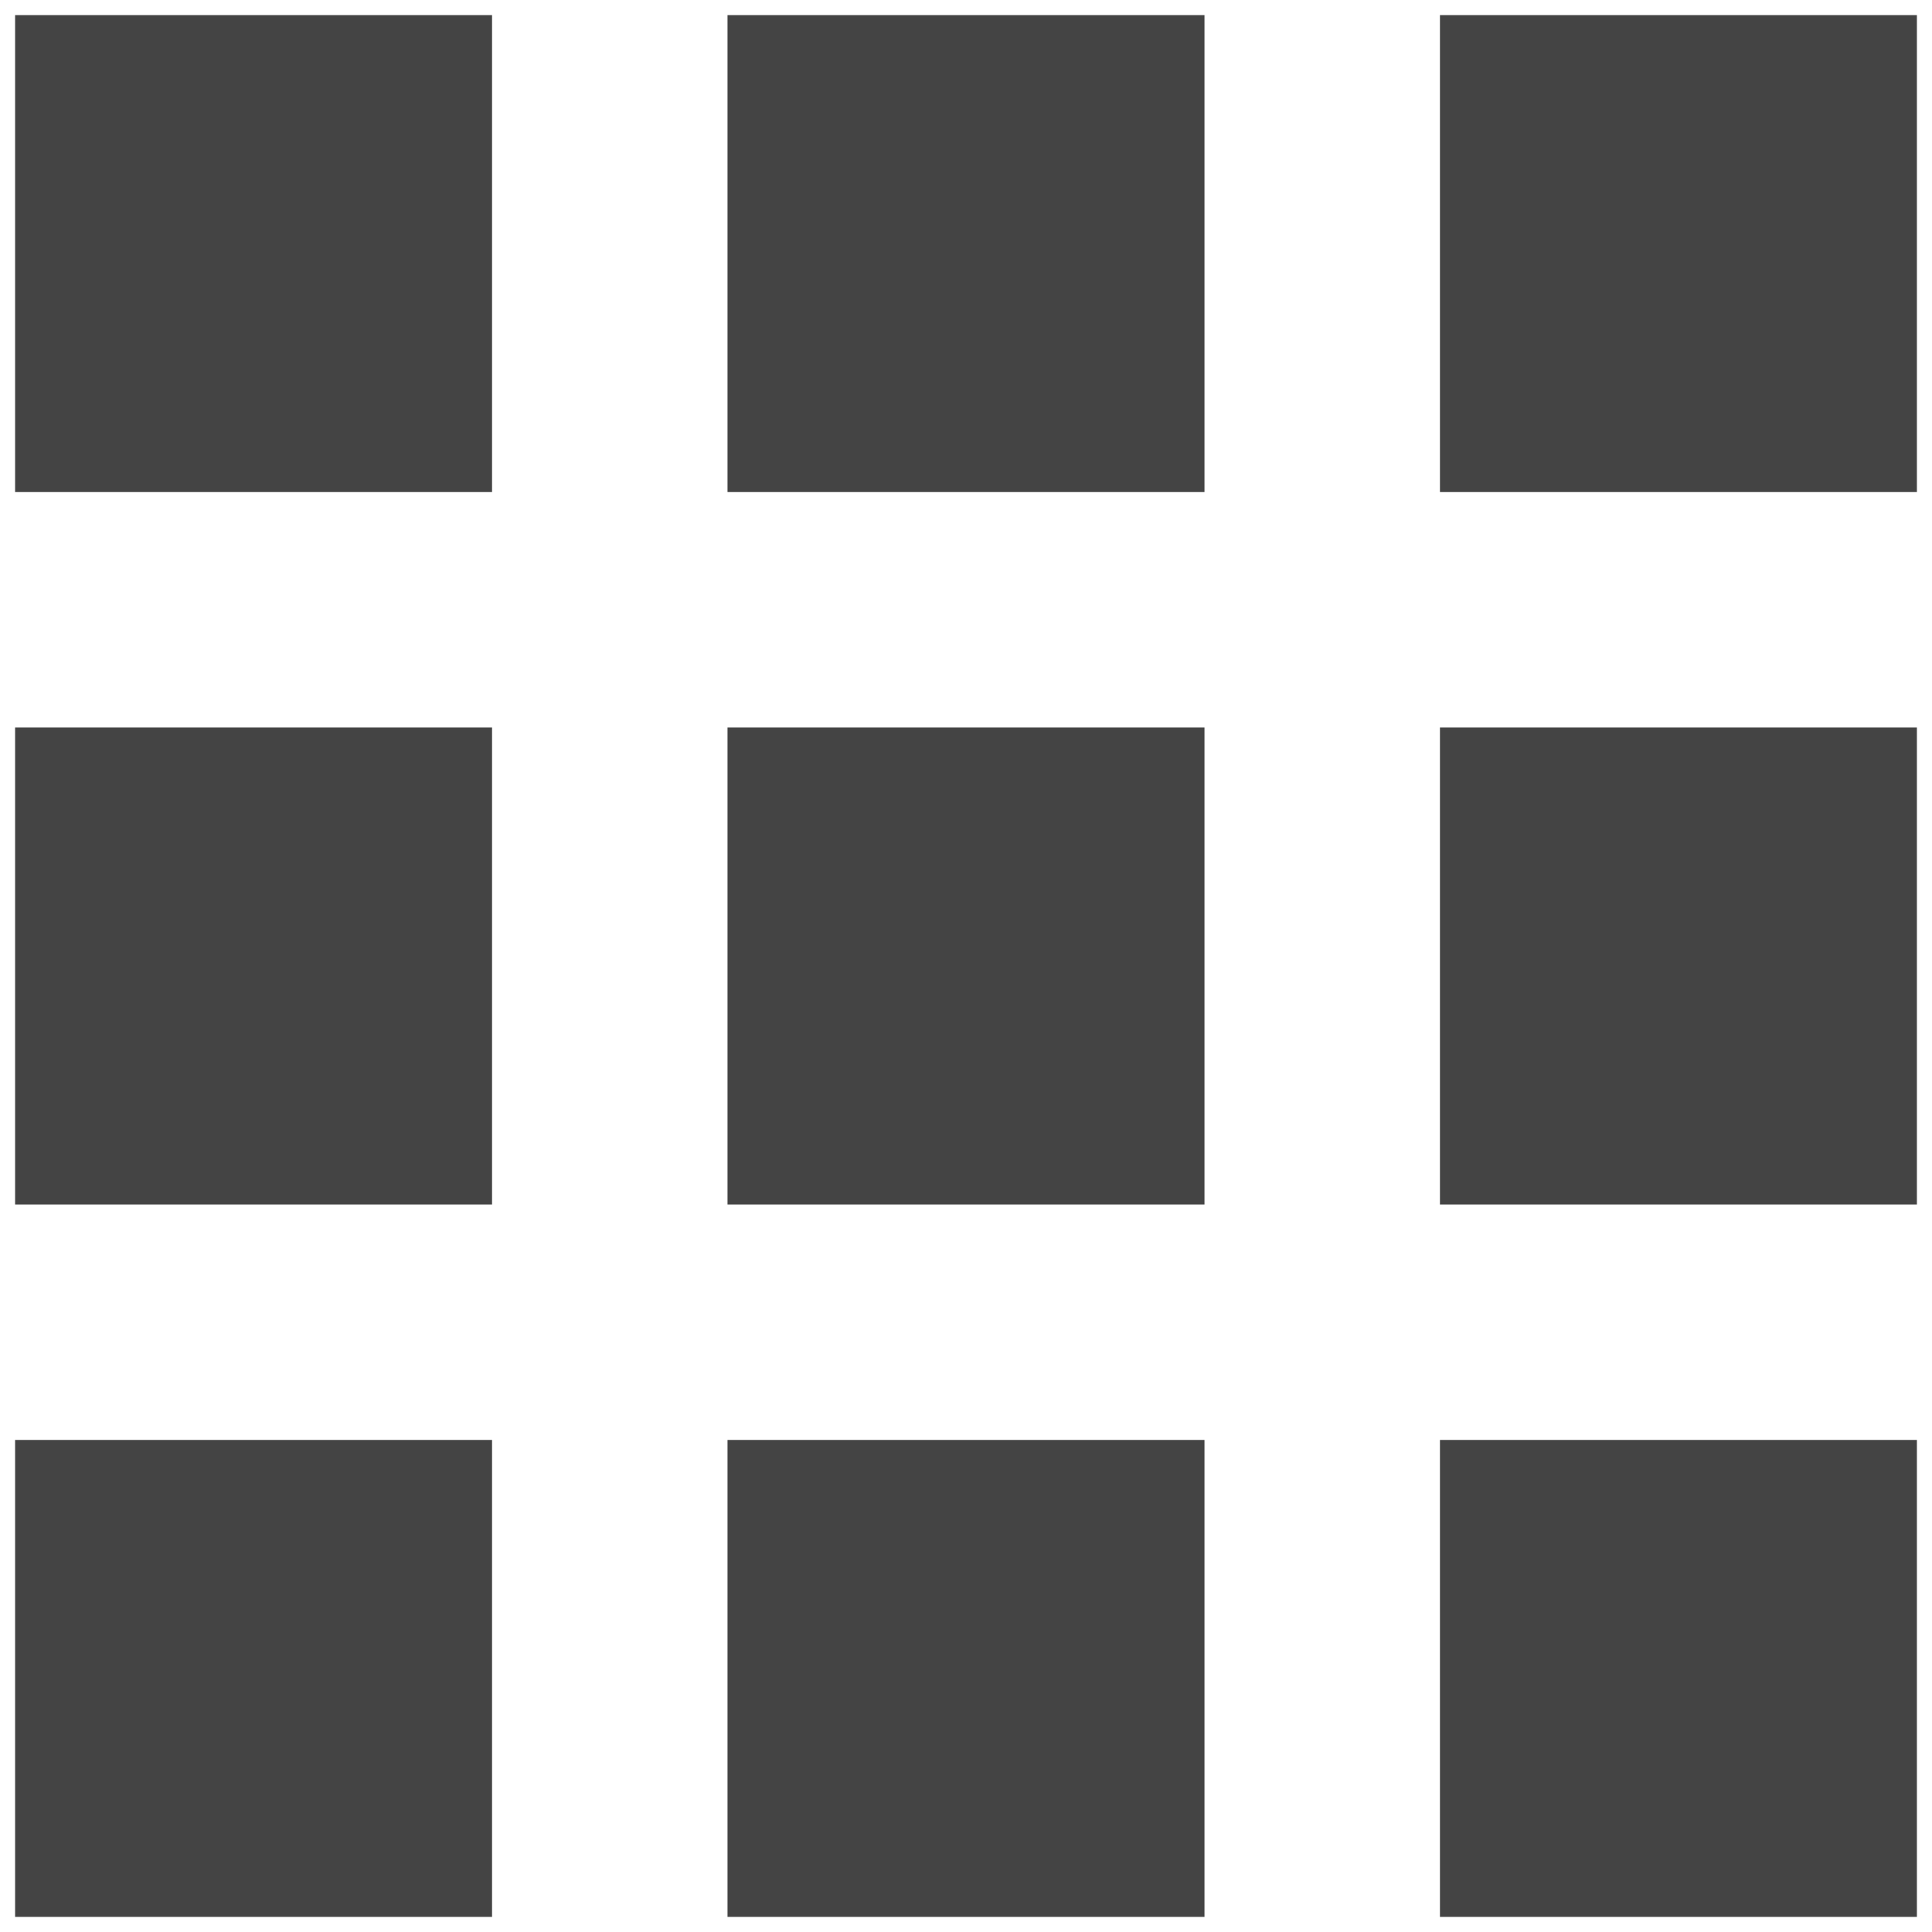
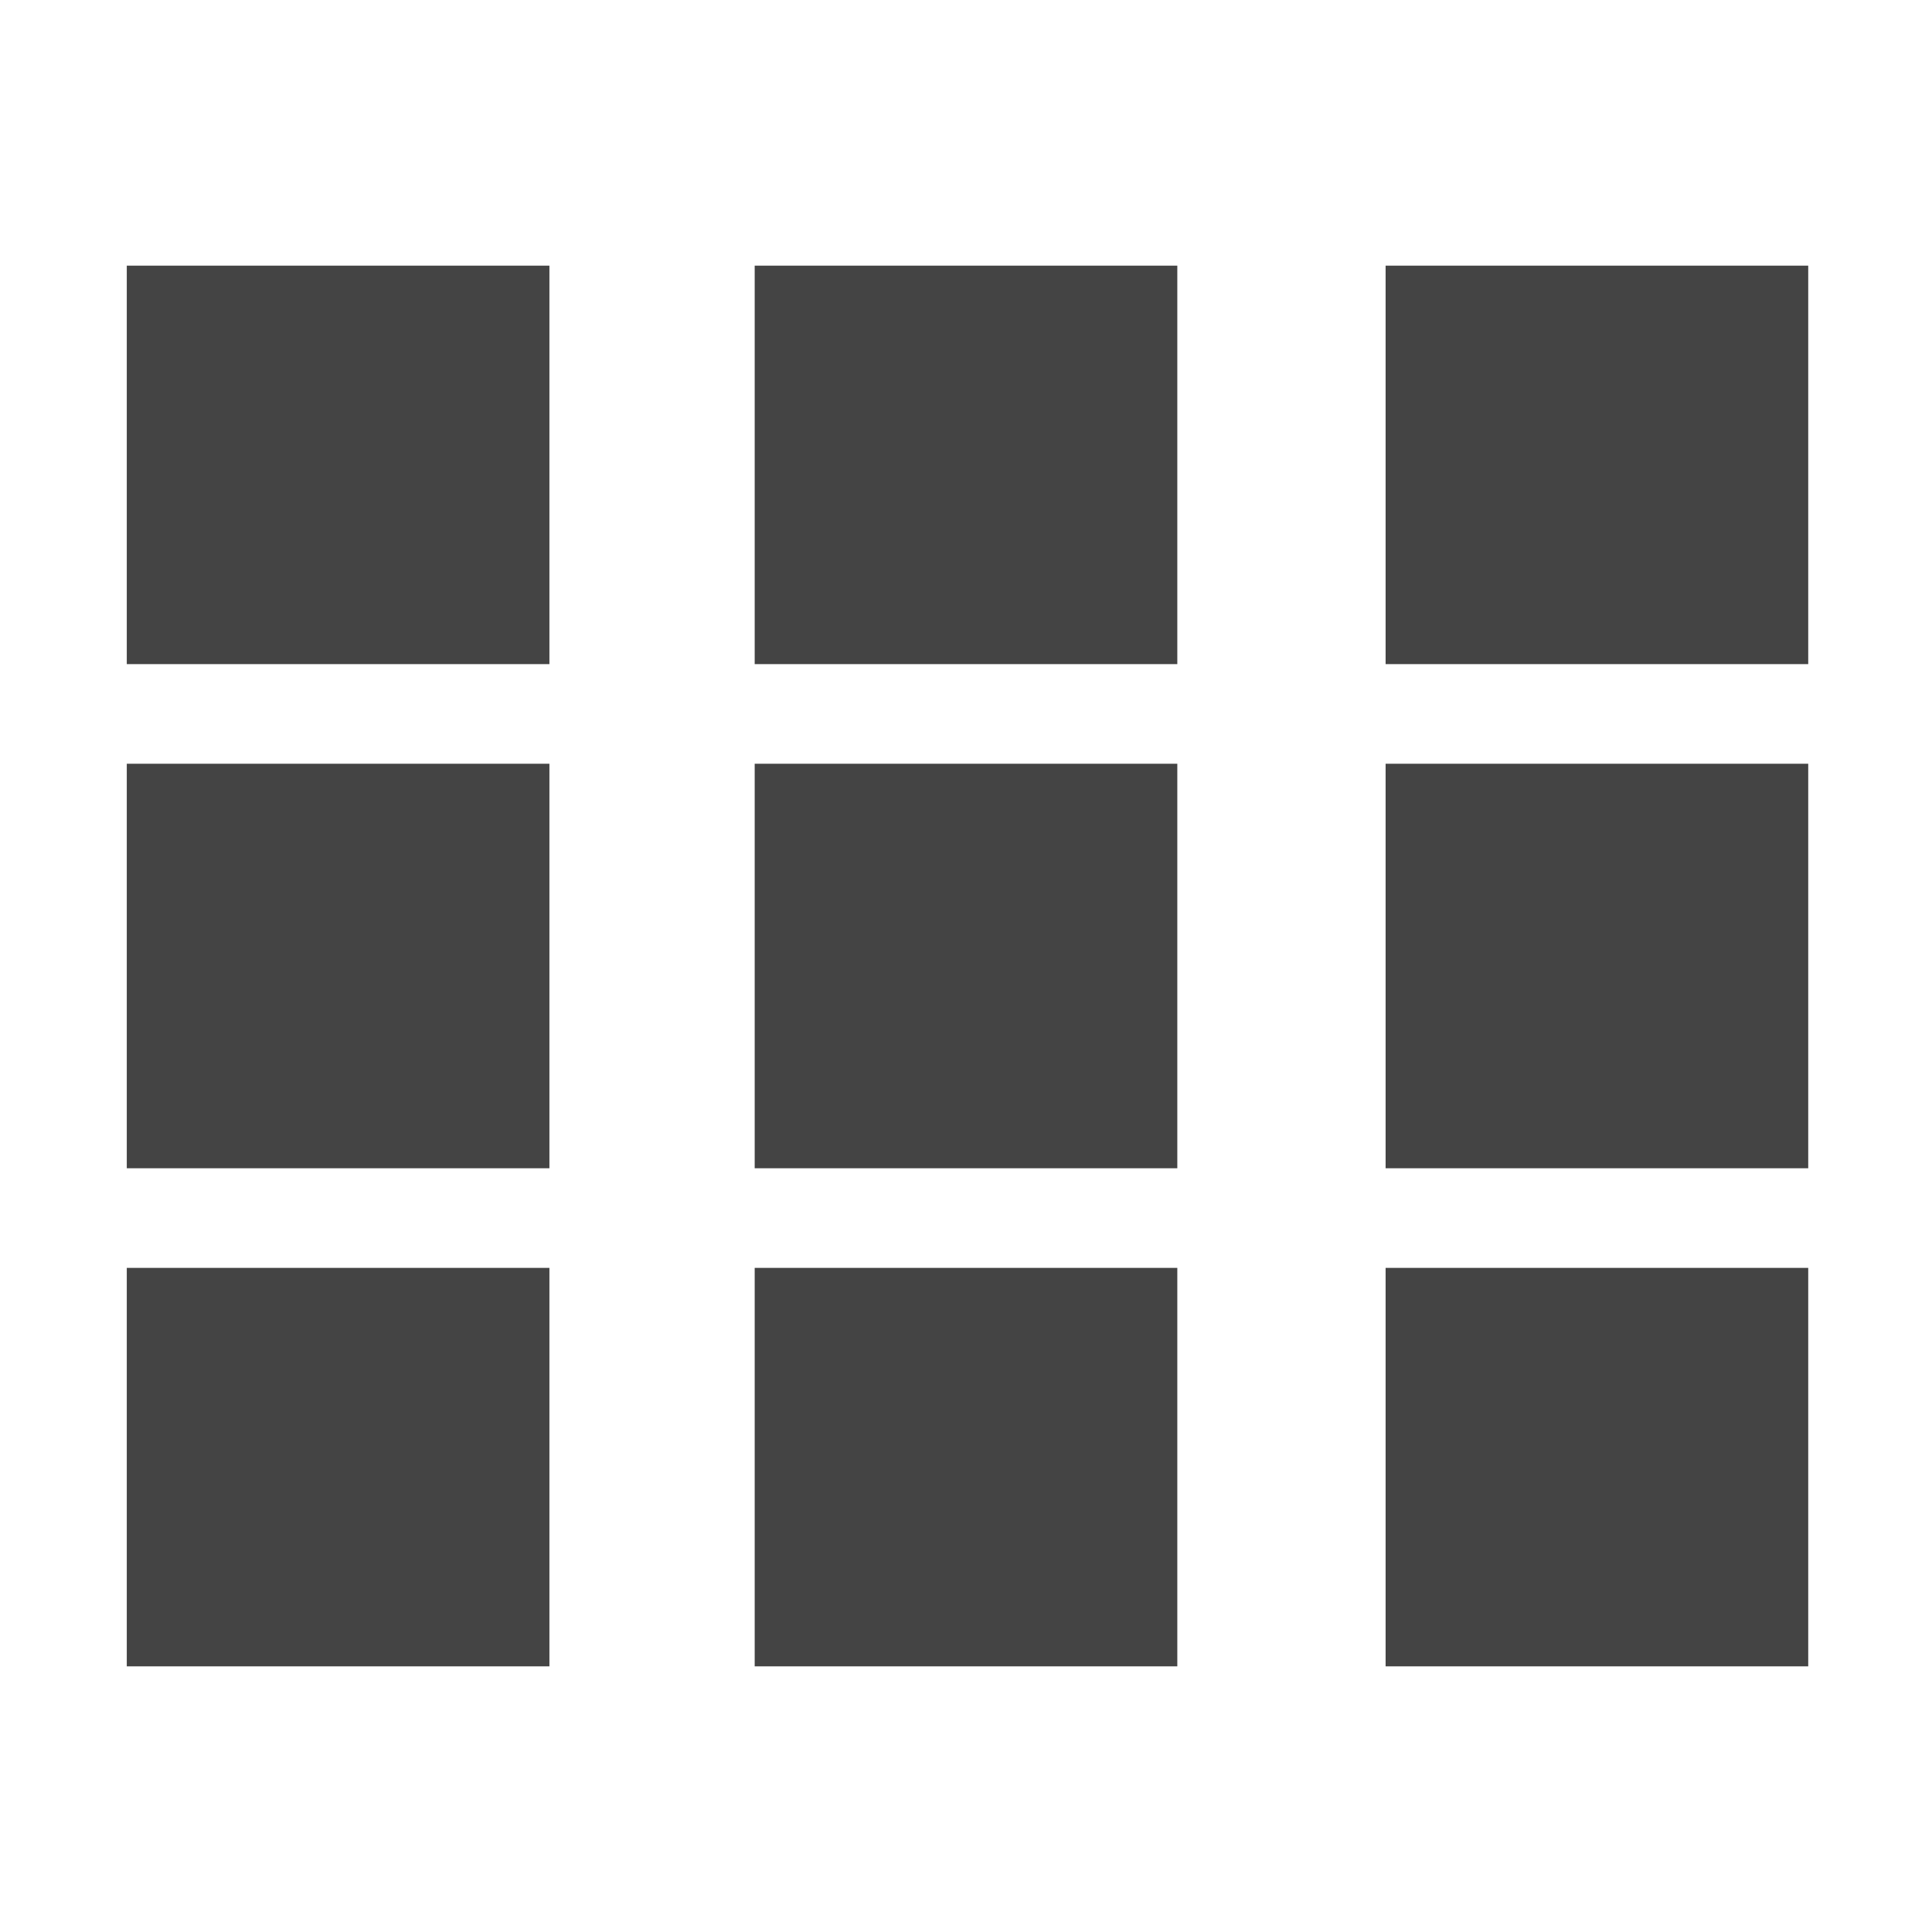
- <svg xmlns="http://www.w3.org/2000/svg" version="1.1" id="Layer_1" x="0px" y="0px" width="64px" height="64px" viewBox="-647 369 64 64" style="enable-background:new -647 369 64 64;" xml:space="preserve">
+ <svg xmlns="http://www.w3.org/2000/svg" version="1.1" id="Layer_1" x="0px" y="0px" width="64px" height="64px" viewBox="-607 369 64 64" style="enable-background:new -607 369 64 64;" xml:space="preserve">
  <style type="text/css">
	.st0{fill:#444444;}
</style>
-   <path class="st0" d="M-599.3,432.5v-15.8h15.8v15.8C-583.5,432.5-599.3,432.5-599.3,432.5z M-599.3,408.9v-15.8h15.8v15.8  C-583.5,408.9-599.3,408.9-599.3,408.9z M-622.9,385.3v-15.8h15.8v15.8H-622.9z M-599.3,369.5h15.8v15.8h-15.8  C-599.3,385.3-599.3,369.5-599.3,369.5z M-622.9,408.9v-15.8h15.8v15.8H-622.9z M-646.5,408.9v-15.8h15.8v15.8  C-630.7,408.9-646.5,408.9-646.5,408.9z M-646.5,432.5v-15.8h15.8v15.8C-630.7,432.5-646.5,432.5-646.5,432.5z M-622.9,432.5v-15.8  h15.8v15.8H-622.9z M-646.5,385.3v-15.8h15.8v15.8C-630.7,385.3-646.5,385.3-646.5,385.3z" />
+   <rect x="-561.1" y="411" class="st0" width="14" height="13.2" />
+   <rect x="-561.1" y="394.3" class="st0" width="14" height="13.4" />
+   <rect x="-582" y="377.8" class="st0" width="14" height="13.2" />
+   <rect x="-561.1" y="377.8" class="st0" width="14" height="13.2" />
+   <rect x="-582" y="394.3" class="st0" width="14" height="13.4" />
+   <rect x="-602.8" y="394.3" class="st0" width="14" height="13.4" />
+   <rect x="-602.8" y="411" class="st0" width="14" height="13.2" />
+   <rect x="-582" y="411" class="st0" width="14" height="13.2" />
+   <rect x="-602.8" y="377.8" class="st0" width="14" height="13.2" />
</svg>
